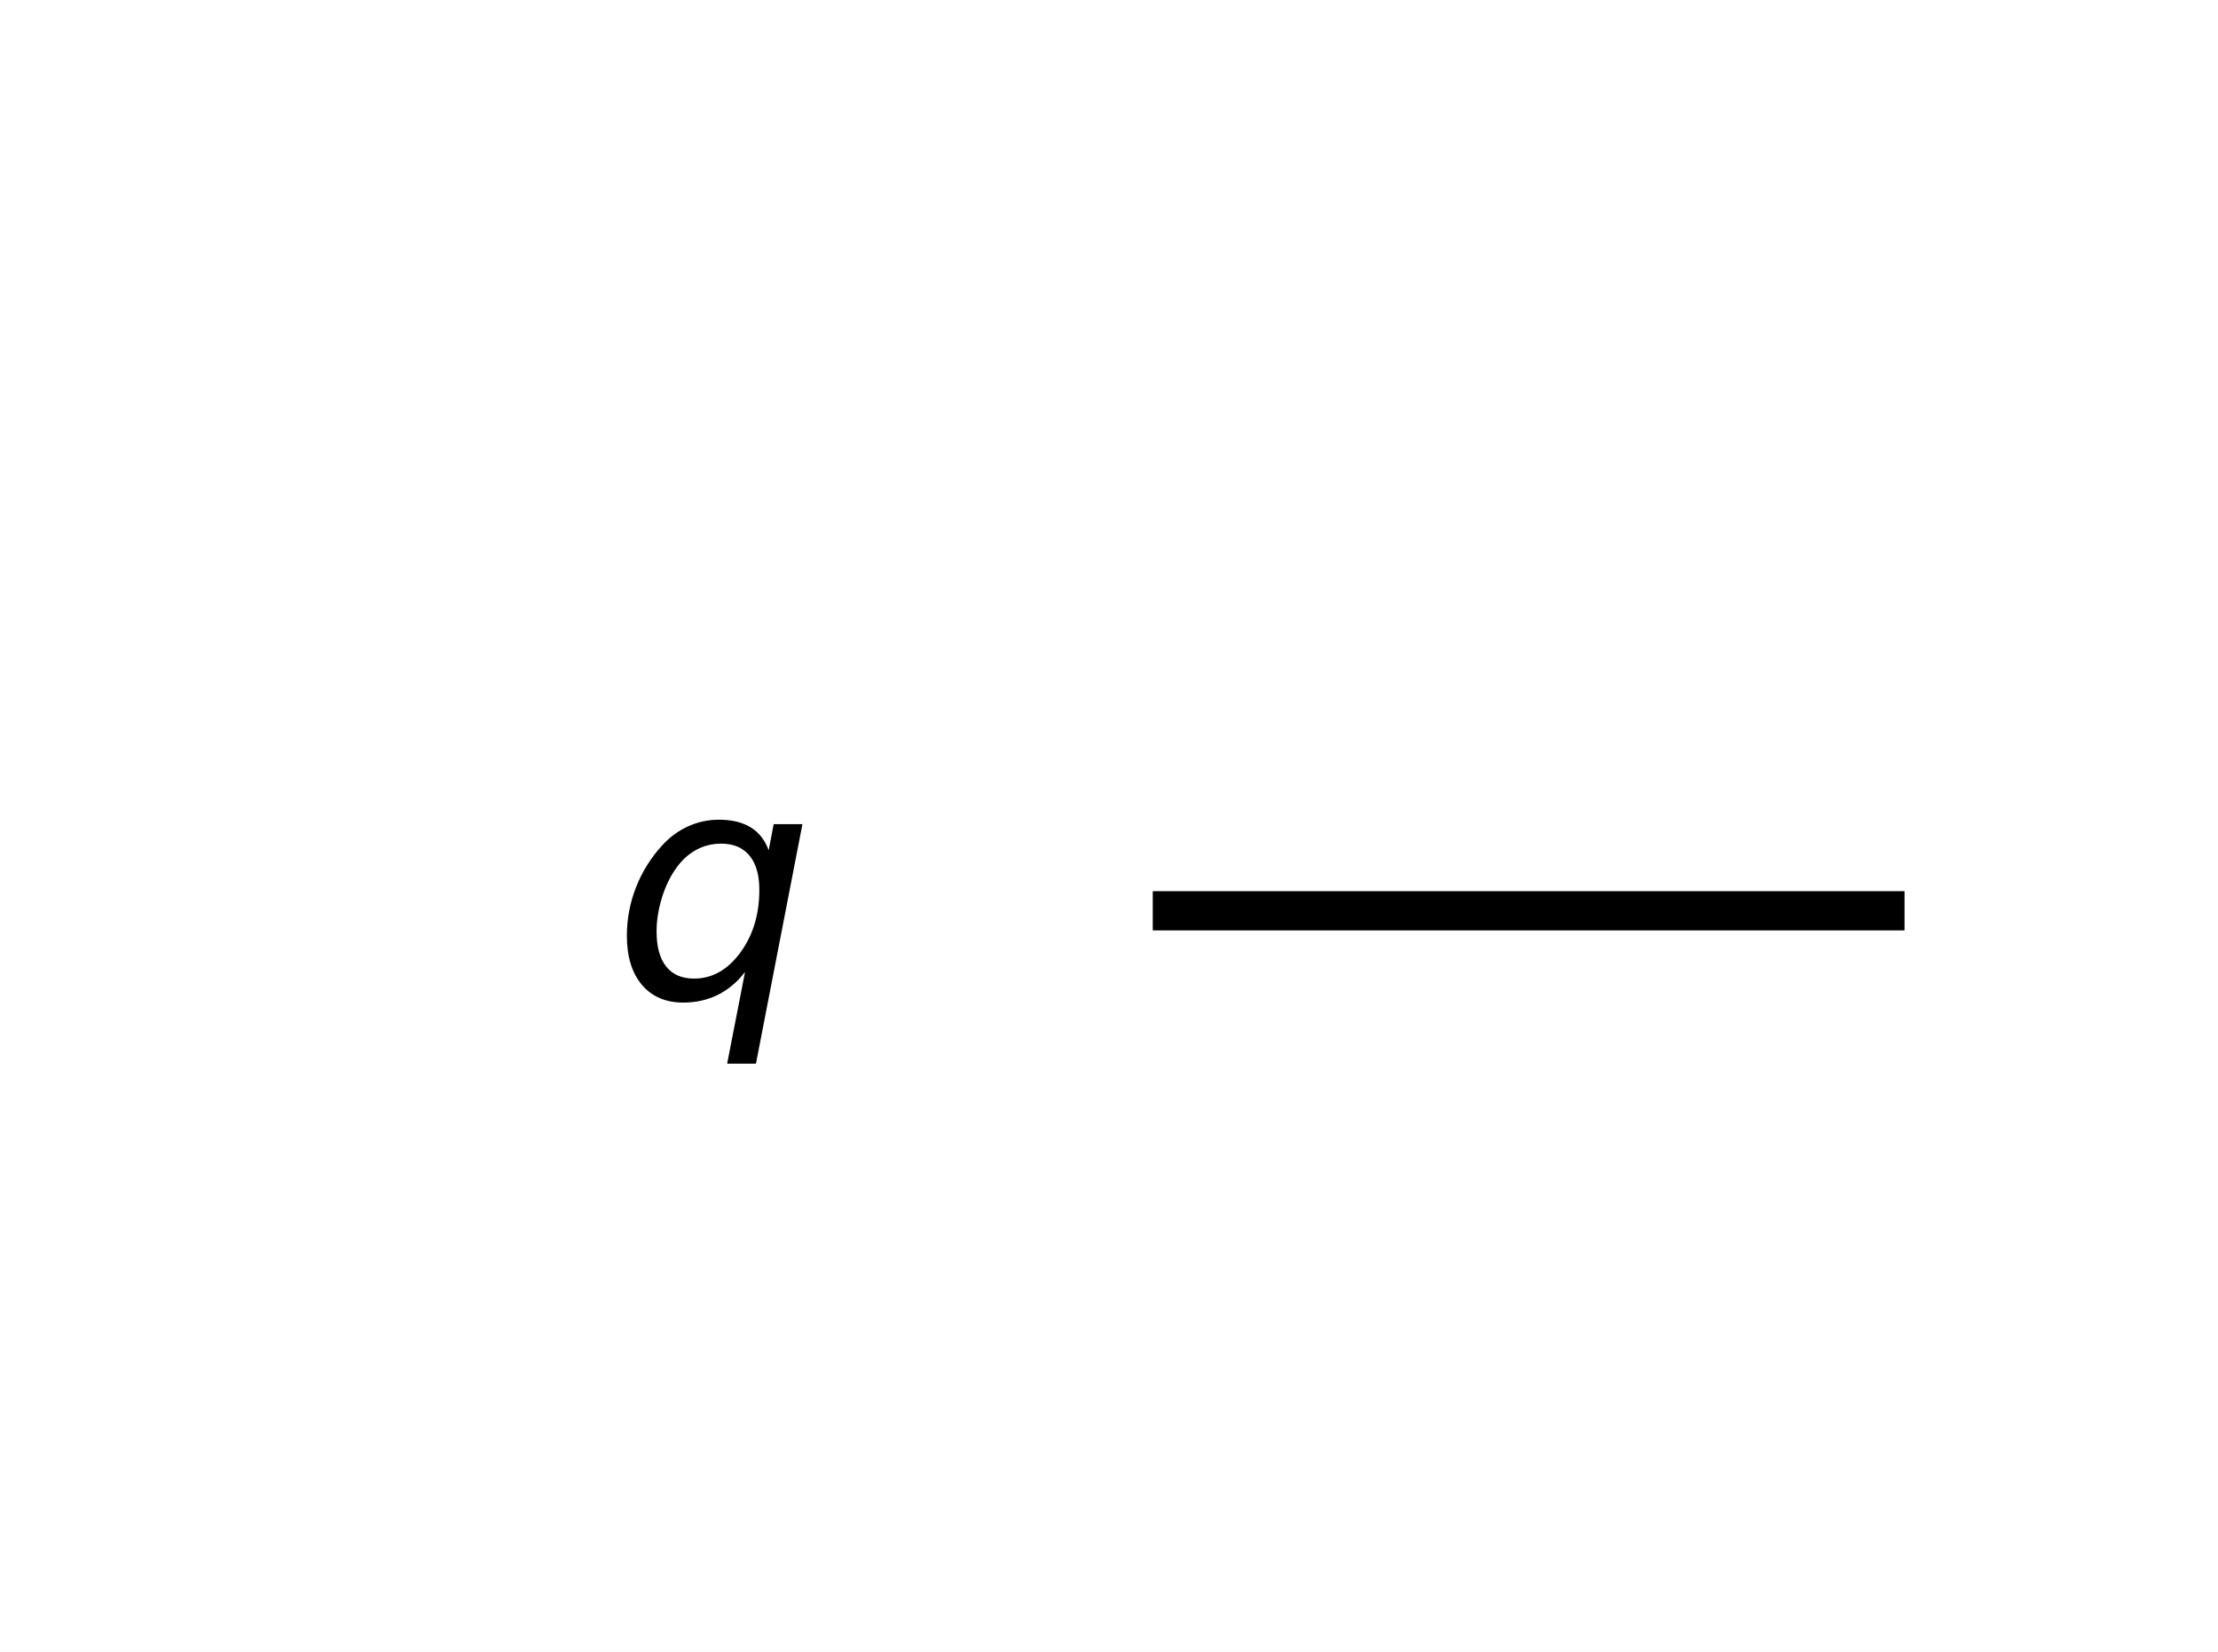
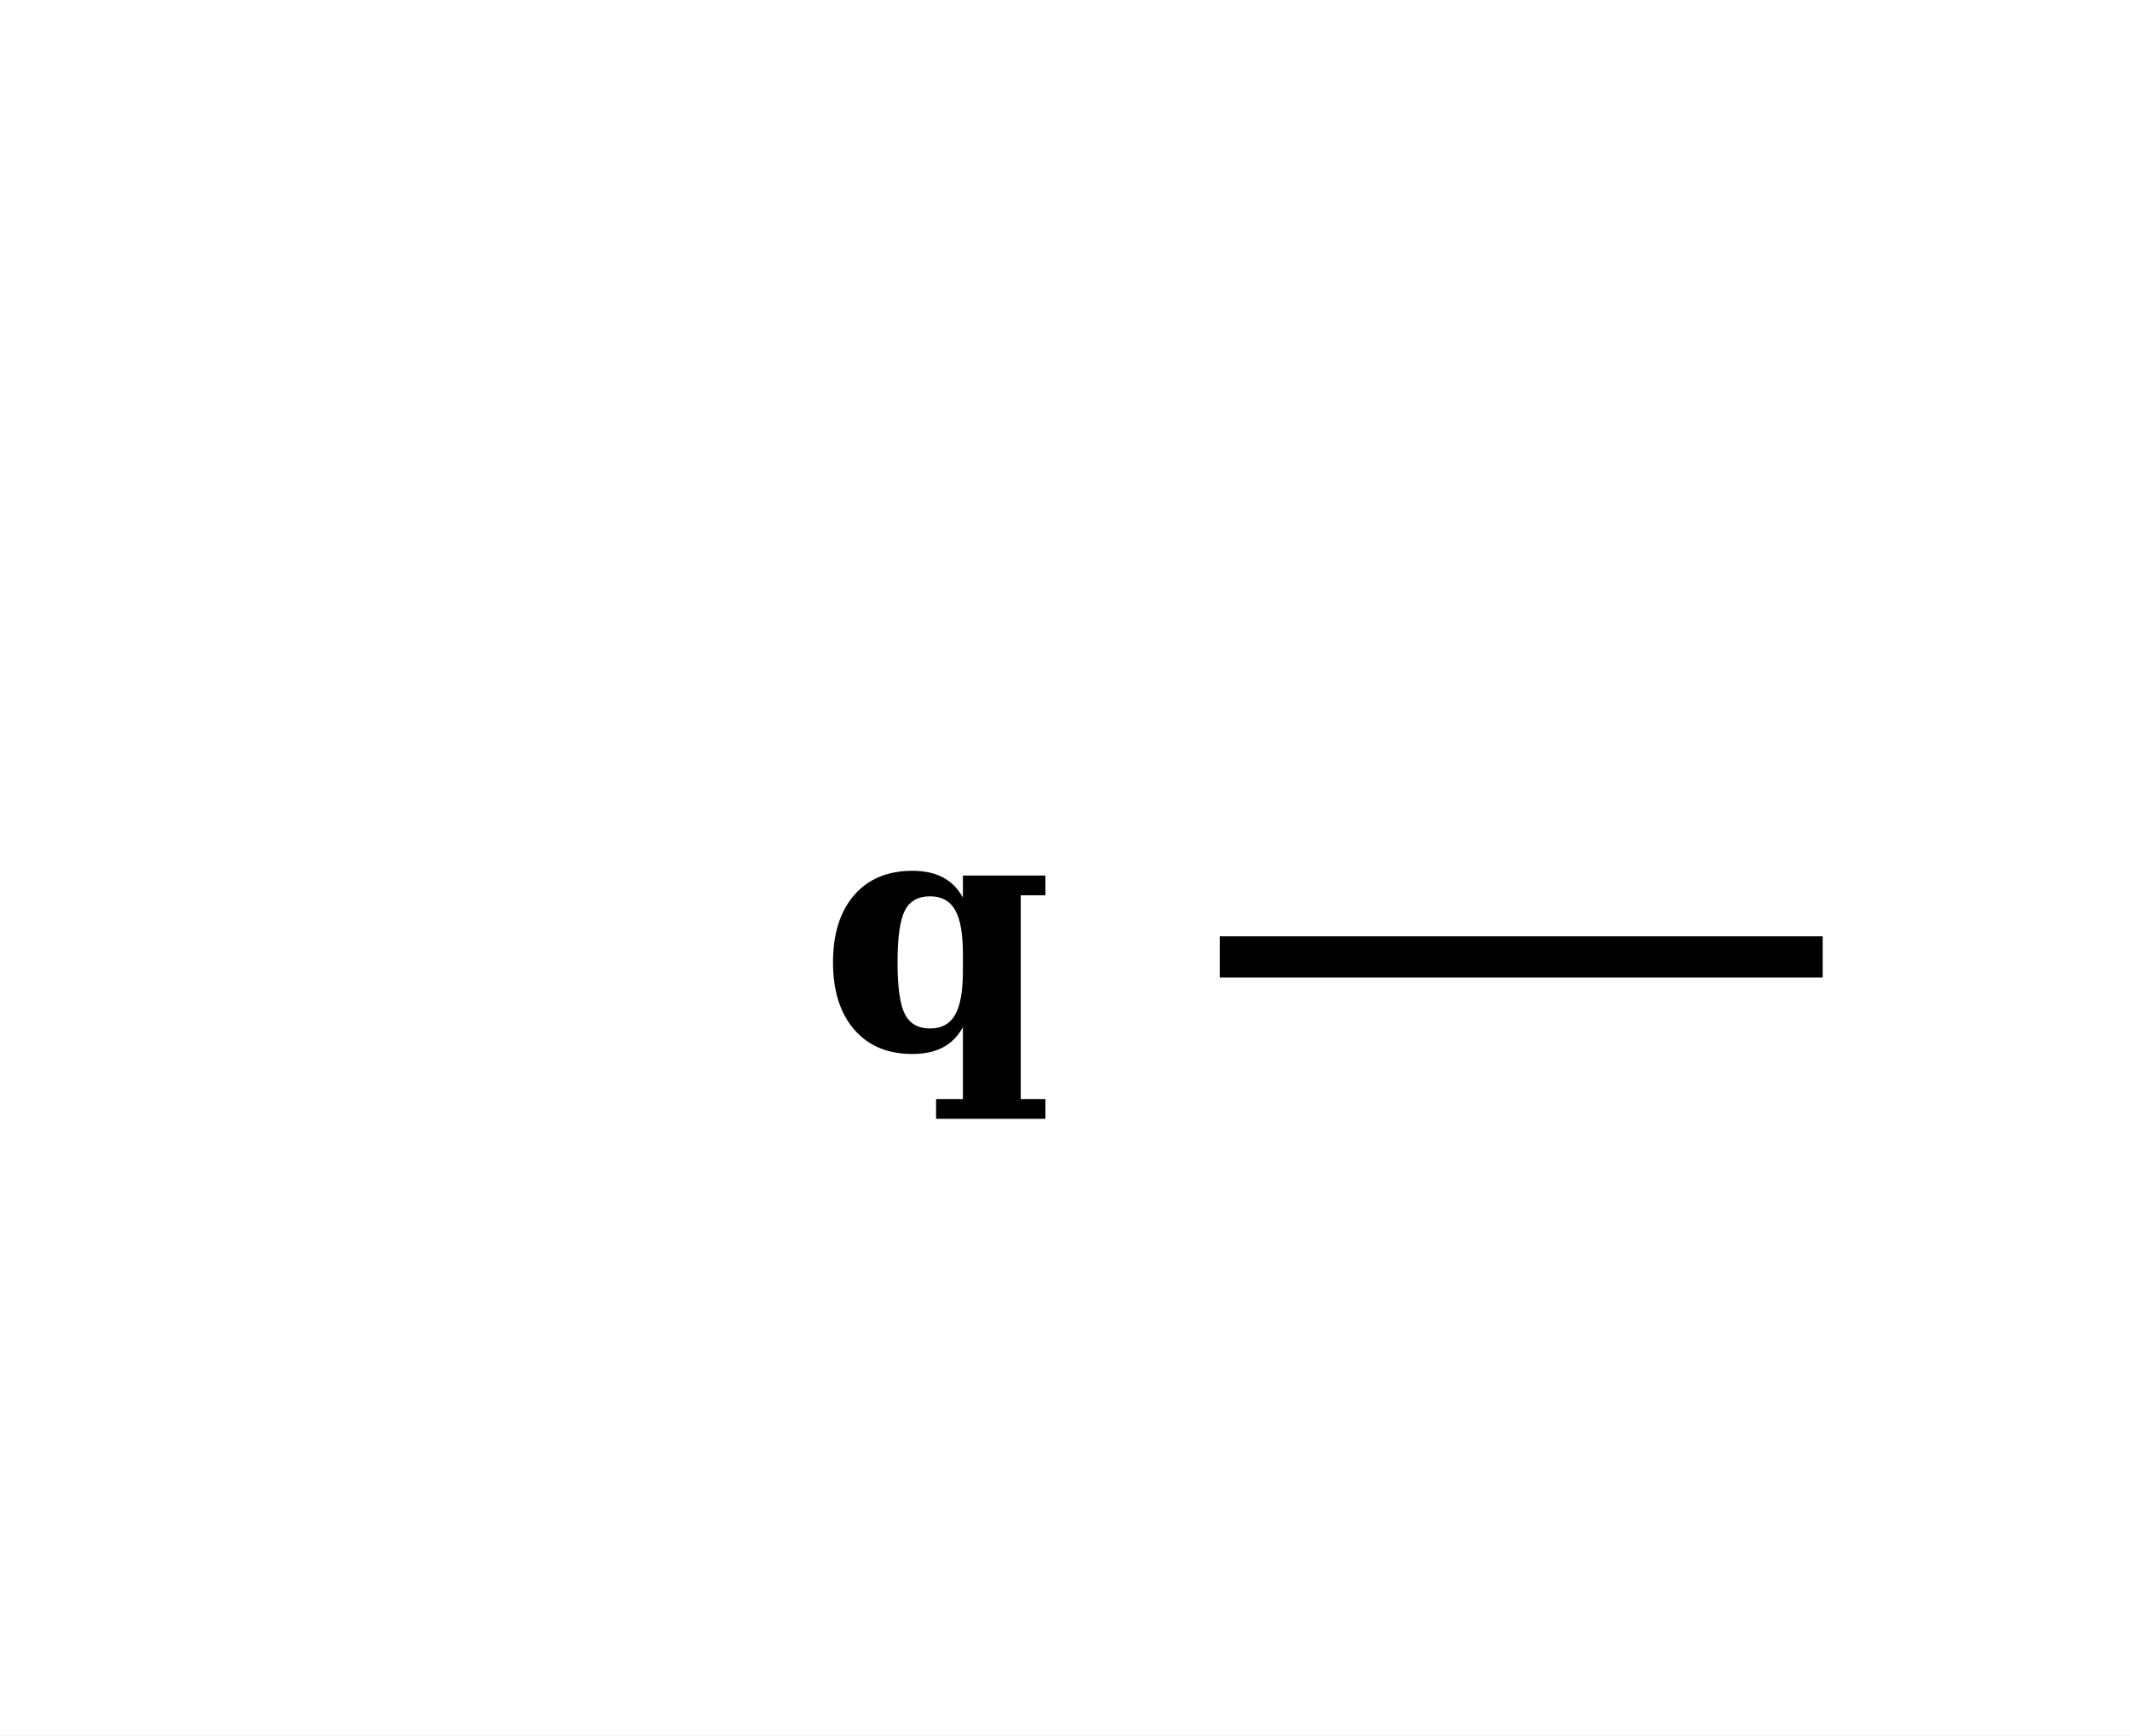
- <svg xmlns="http://www.w3.org/2000/svg" xmlns:xlink="http://www.w3.org/1999/xlink" height="84.28pt" version="1.1" viewBox="0 0 113.176 84.28" width="113.176pt">
+ <svg xmlns="http://www.w3.org/2000/svg" xmlns:xlink="http://www.w3.org/1999/xlink" height="84.28pt" version="1.1" viewBox="0 0 103.426 84.28" width="103.426pt">
  <defs>
-     <style type="text/css">
- *{stroke-linecap:butt;stroke-linejoin:round;}
-   </style>
+     <style type="text/css">*{stroke-linecap:butt;stroke-linejoin:round;}</style>
  </defs>
  <g id="figure_1">
    <g id="patch_1">
-       <path d="M 0 84.28  L 113.176 84.28  L 113.176 0  L 0 0  z " style="fill:#ffffff;" />
+       <path d="M 0 84.28  L 103.426 84.28  L 103.426 0  L 0 0  z " style="fill:#ffffff;" />
    </g>
    <g id="axes_1">
      <g id="line2d_1">
-         <path clip-path="url(#p4112d2938b)" d="M 59.821 46.474  L 96.182 46.474  " style="fill:none;stroke:#000000;stroke-linecap:square;stroke-width:2;" />
+         <path clip-path="url(#p811037c519)" d="M 60.233 46.474  L 87.504 46.474  " style="fill:none;stroke:#000000;stroke-linecap:square;stroke-width:2;" />
      </g>
      <g id="text_1">
-         <g clip-path="url(#p4112d2938b)">
-           <defs>
-             <path d="M 41.703 8.203  Q 38.094 3.469 33.172 1.016  Q 28.266 -1.422 22.312 -1.422  Q 14.016 -1.422 9.297 4.172  Q 4.594 9.766 4.594 19.578  Q 4.594 27.484 7.5 34.859  Q 10.406 42.234 15.828 48.094  Q 19.344 51.906 23.906 53.953  Q 28.469 56 33.5 56  Q 39.547 56 43.453 53.609  Q 47.359 51.219 49.125 46.391  L 50.688 54.594  L 59.719 54.594  L 45.125 -20.609  L 36.078 -20.609  z M 13.922 20.906  Q 13.922 13.672 16.938 9.891  Q 19.969 6.109 25.688 6.109  Q 34.188 6.109 40.188 14.234  Q 46.188 22.359 46.188 33.984  Q 46.188 41.016 43.078 44.75  Q 39.984 48.484 34.188 48.484  Q 29.938 48.484 26.312 46.5  Q 22.703 44.531 20.016 40.719  Q 17.188 36.719 15.547 31.344  Q 13.922 25.984 13.922 20.906  z " id="DejaVuSans-Oblique-113" />
-           </defs>
-           <g transform="translate(31.24034 50.92538)scale(0.1625 -0.1625)">
-             <use xlink:href="#DejaVuSans-Oblique-113" />
+         <g clip-path="url(#p811037c519)">
+           <g transform="translate(39.78094 50.95838)scale(0.1625 -0.1625)">
+             <defs>
+               <path d="M 60.203 46  L 60.203 -14.891  L 67.578 -14.891  L 67.578 -20.797  L 34.906 -20.797  L 34.906 -14.891  L 42.922 -14.891  L 42.922 6.594  Q 40.719 2.547 36.984 0.562  Q 33.25 -1.422 27.781 -1.422  Q 16.75 -1.422 10.422 5.906  Q 4.109 13.234 4.109 25.984  Q 4.109 38.766 10.422 46.047  Q 16.75 53.328 27.781 53.328  Q 33.25 53.328 36.984 51.344  Q 40.719 49.359 42.922 45.312  L 42.922 51.906  L 67.578 51.906  L 67.578 46  z M 42.922 28.516  Q 42.922 37.594 40.578 41.641  Q 38.234 45.703 33.109 45.703  Q 27.734 45.703 25.562 41.422  Q 23.391 37.156 23.391 25.984  Q 23.391 14.797 25.578 10.5  Q 27.781 6.203 33.109 6.203  Q 38.234 6.203 40.578 10.25  Q 42.922 14.312 42.922 23.391  z " id="DejaVuSerif-Bold-113" />
+             </defs>
+             <use xlink:href="#DejaVuSerif-Bold-113" />
          </g>
        </g>
      </g>
    </g>
  </g>
  <defs>
-     <clipPath id="p4112d2938b">
-       <rect height="63.631" width="85.448" x="15.279" y="10.114" />
+     <clipPath id="p811037c519">
+       <rect height="63.631" width="78.087" x="13.963" y="10.114" />
    </clipPath>
  </defs>
</svg>
